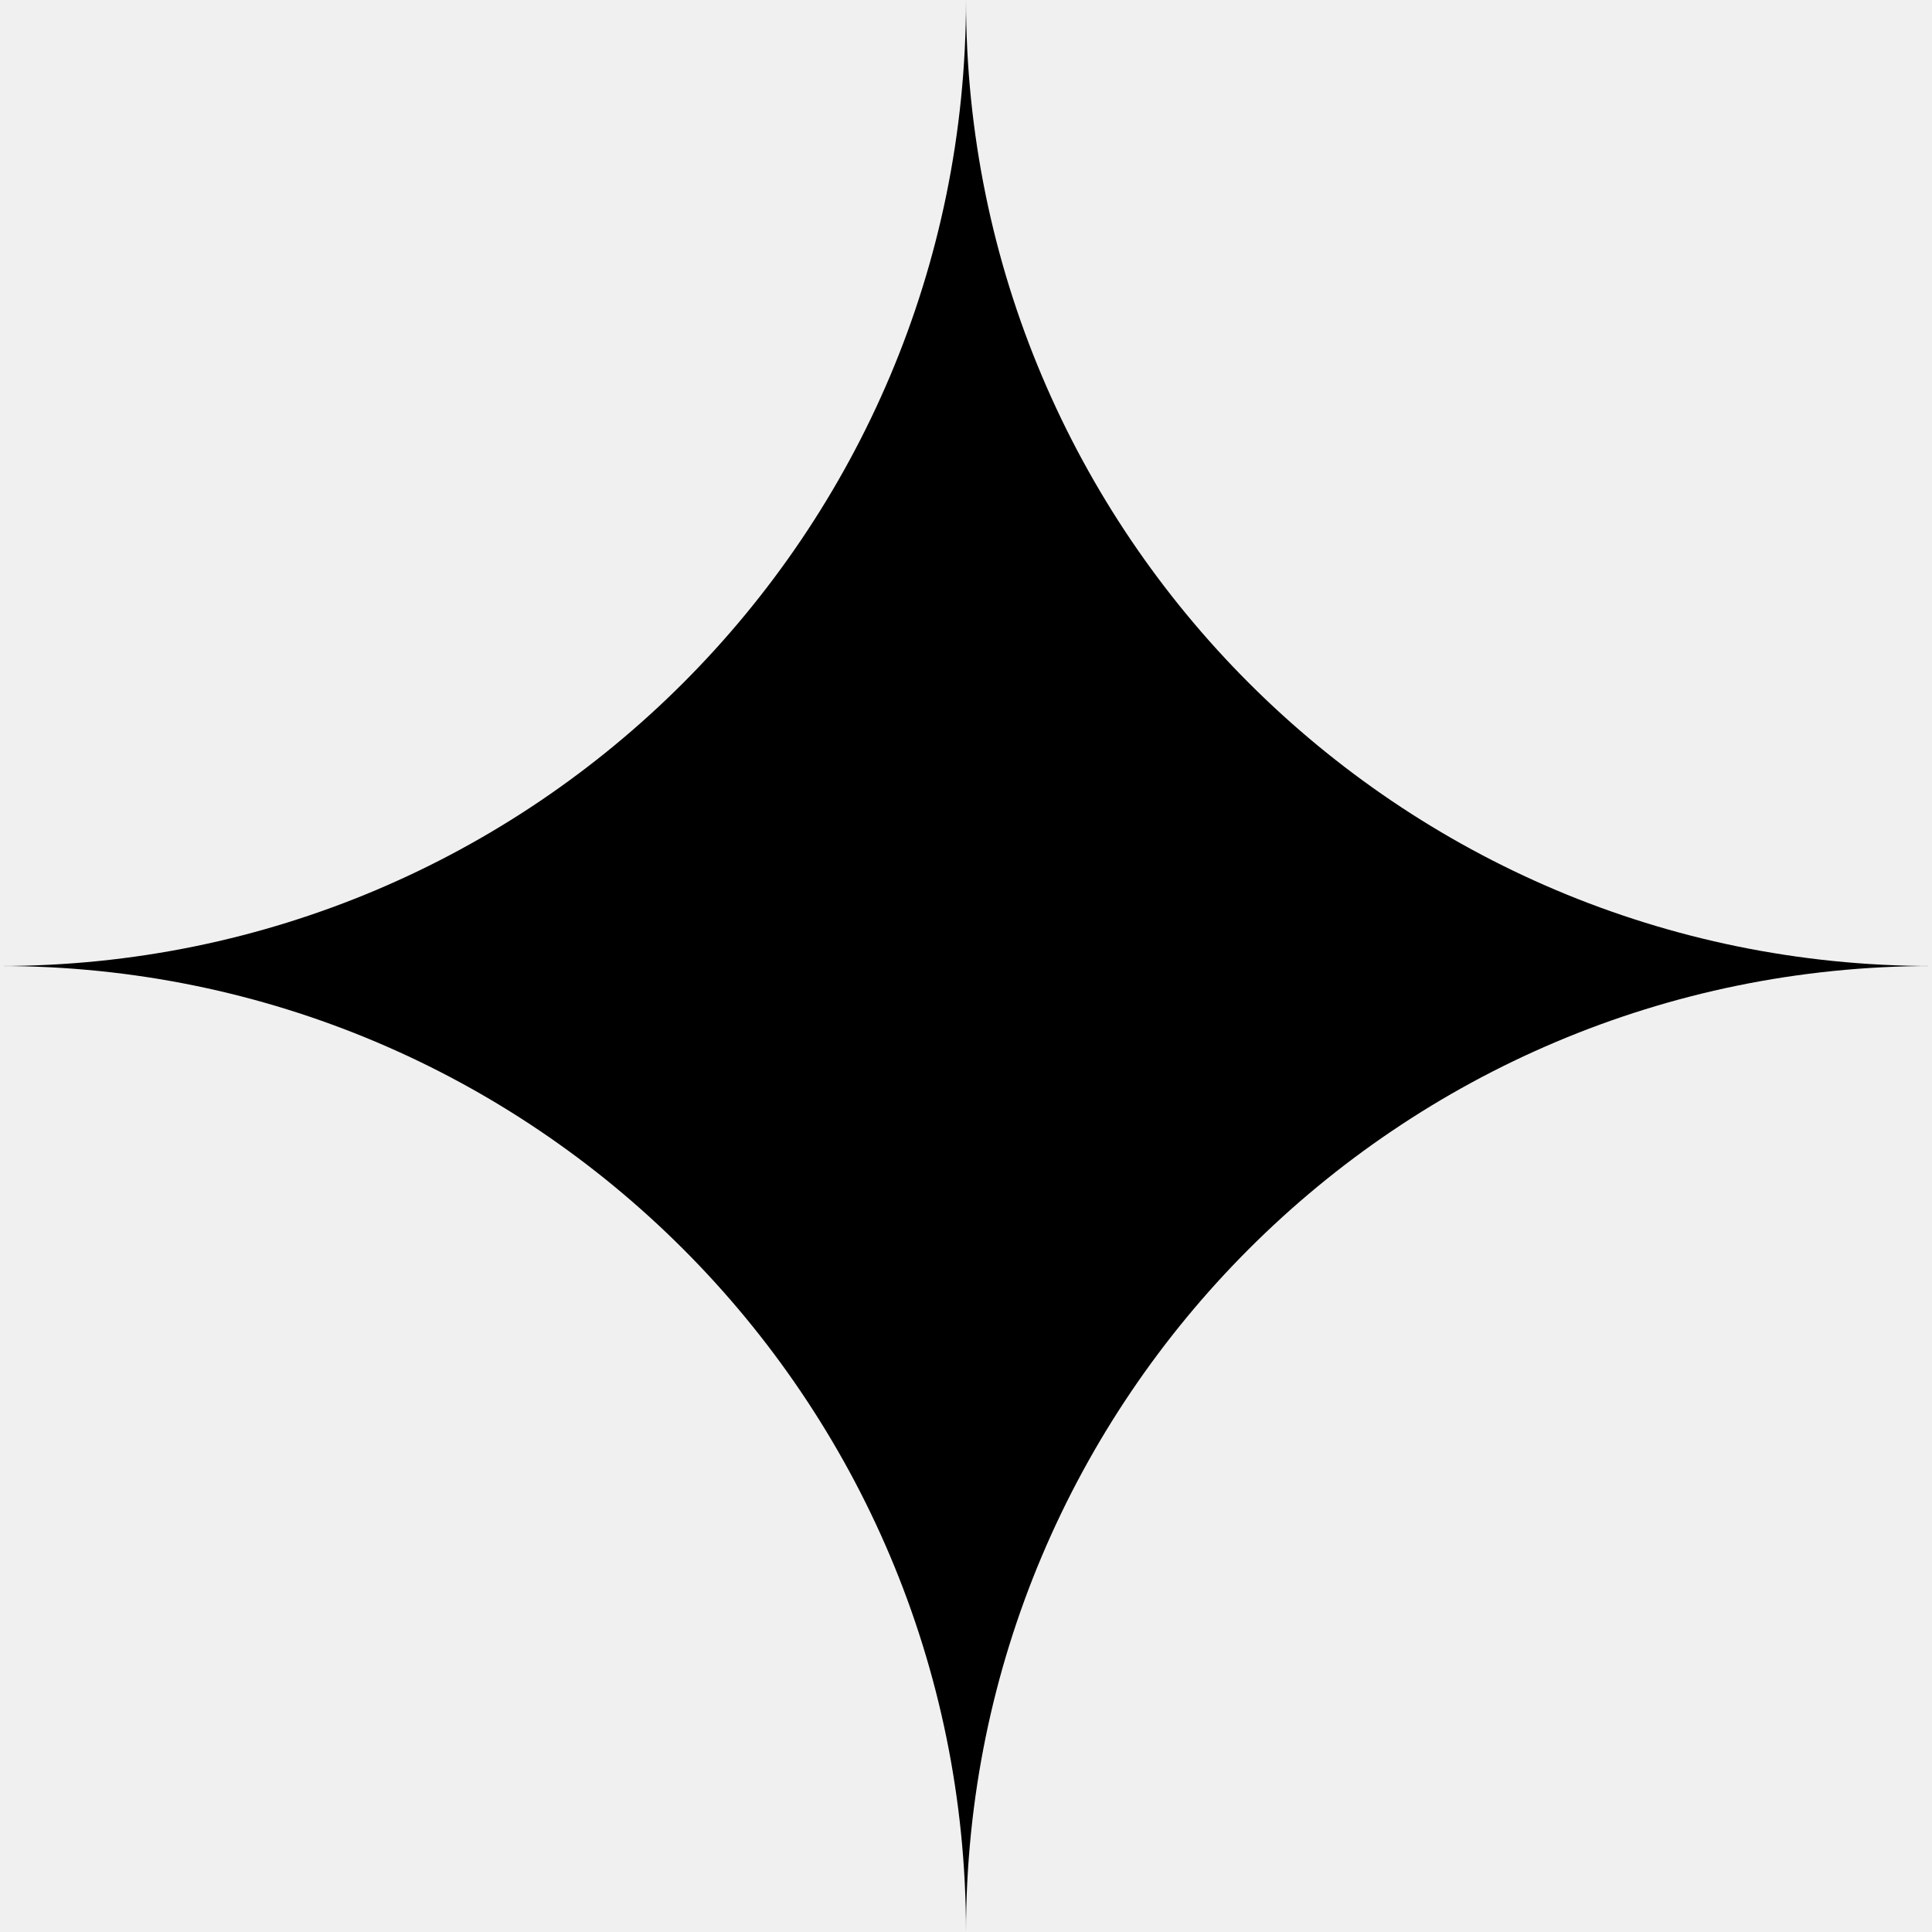
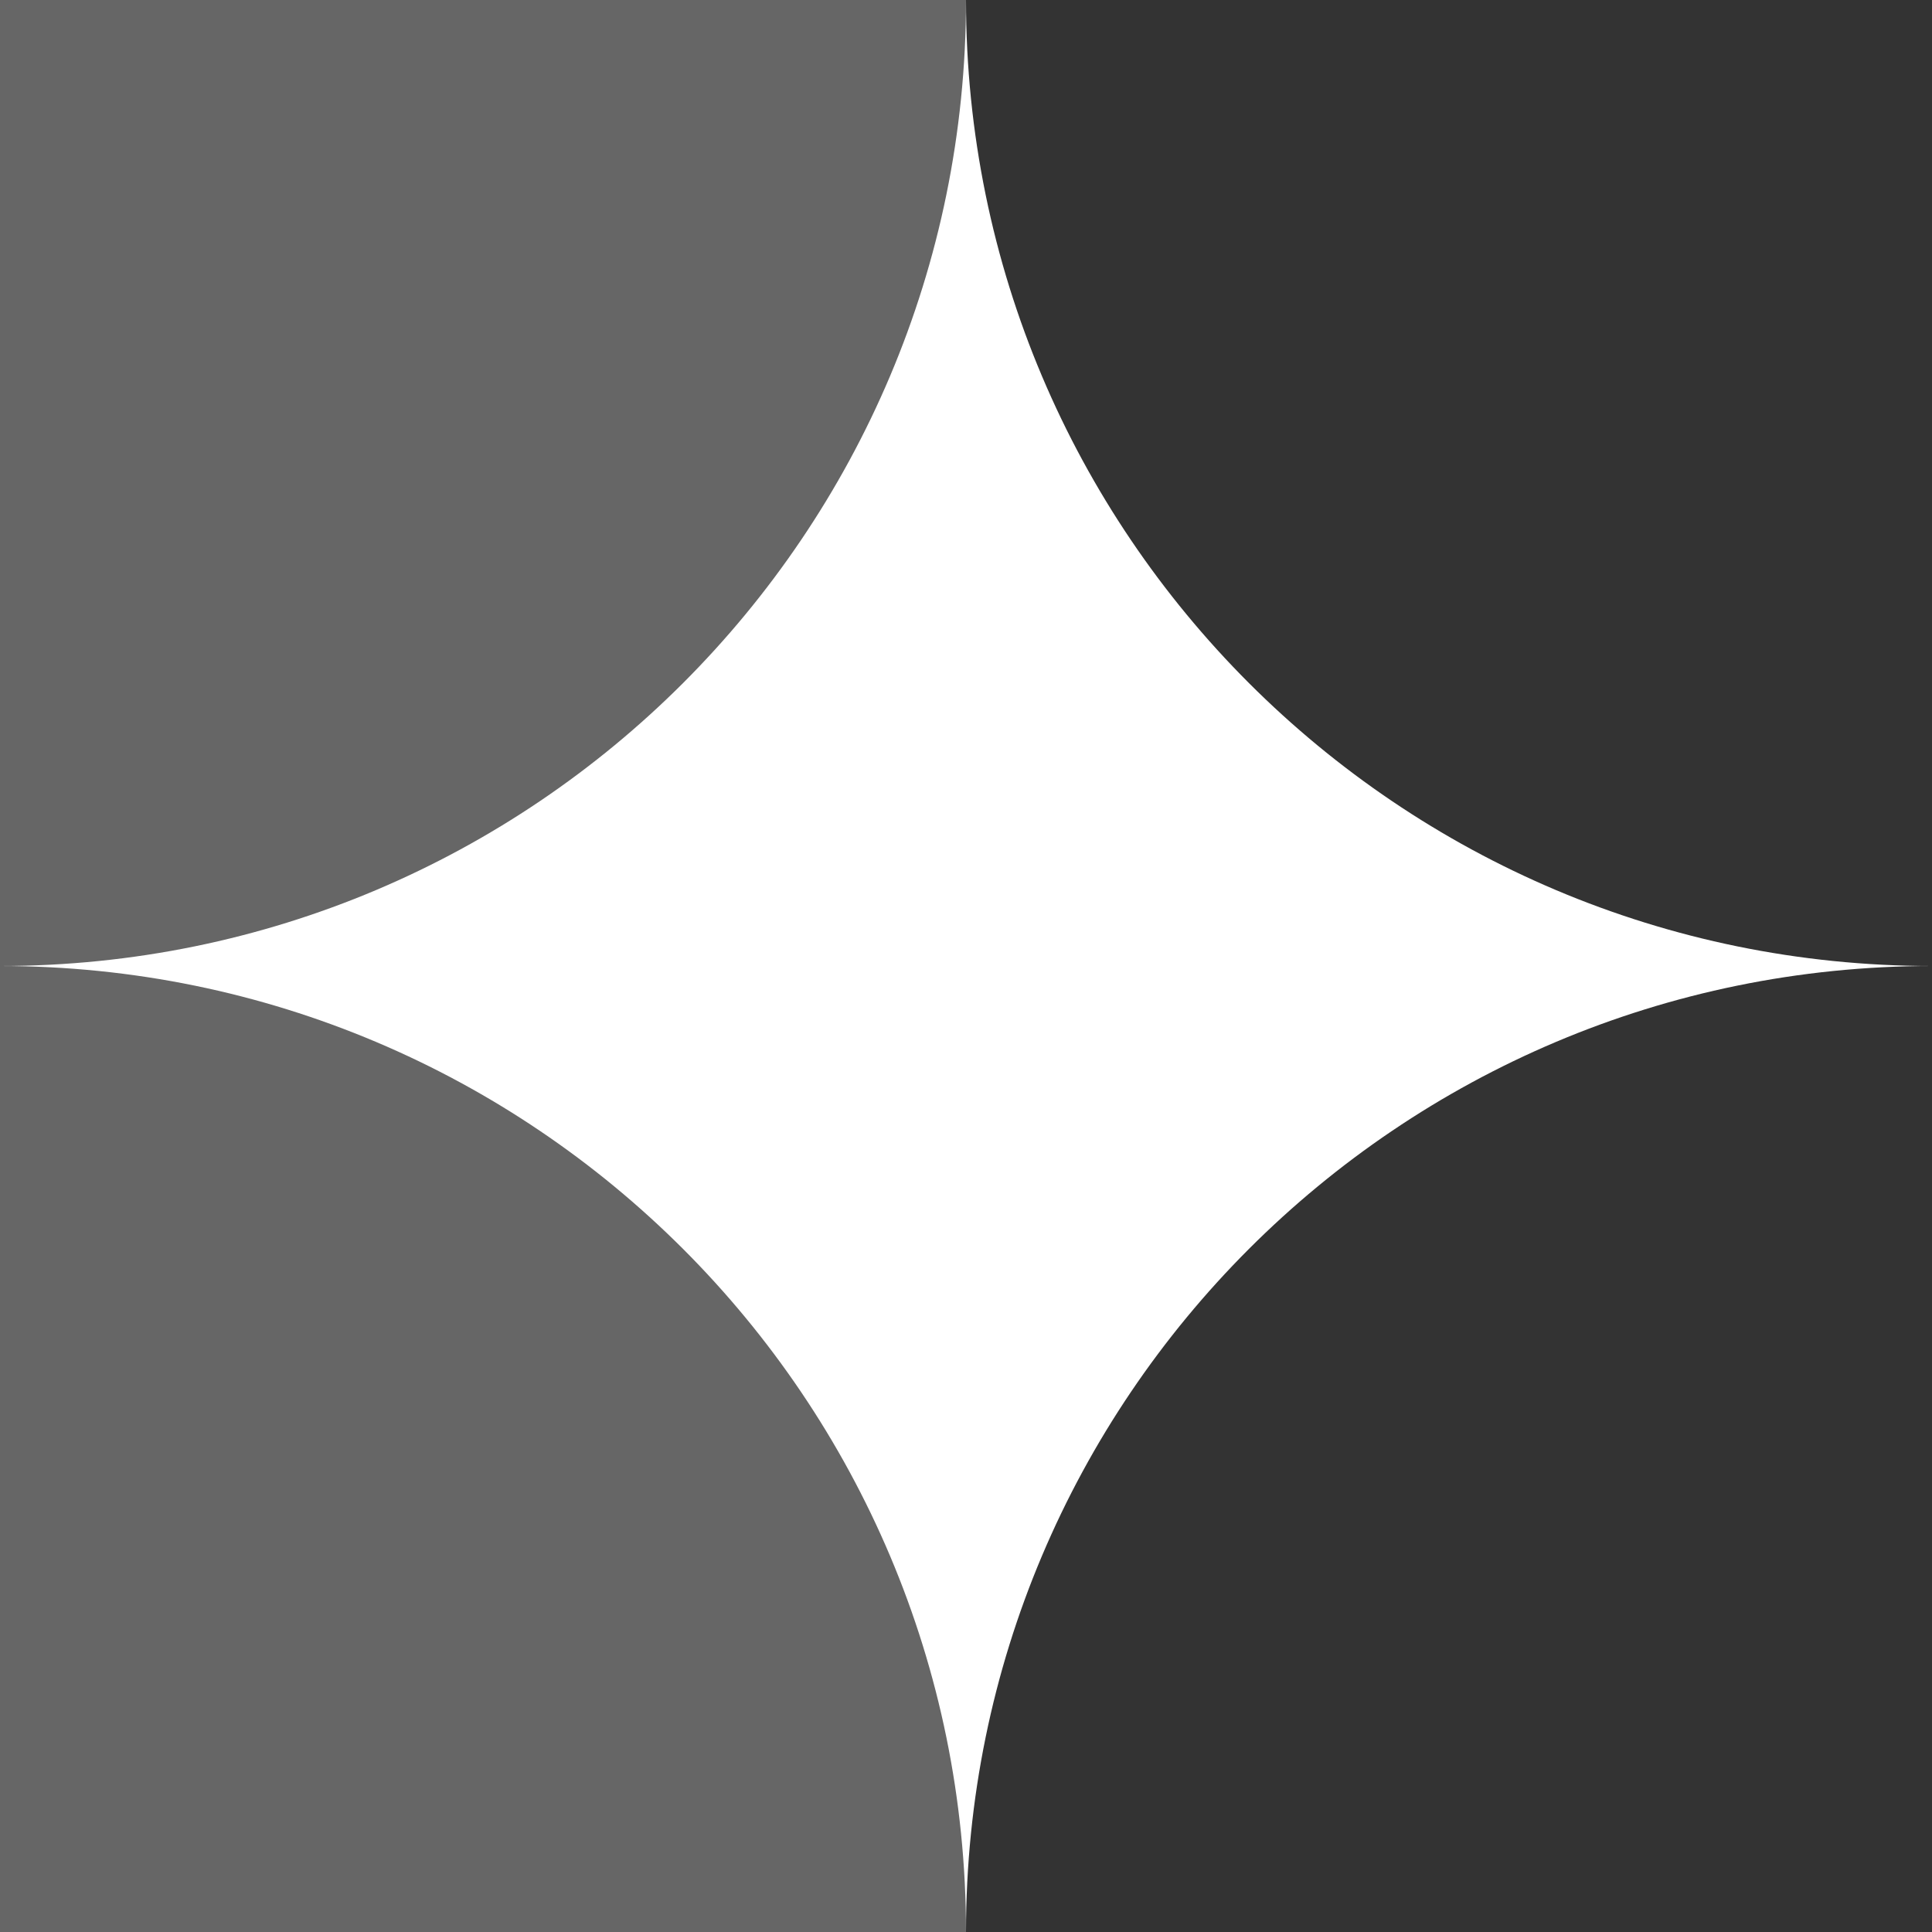
<svg xmlns="http://www.w3.org/2000/svg" viewBox="80 80 80 80" role="img" aria-label="MyQuiz.ai">
-   <path fill="#000000" d="M 120 80 A 40 40 0 0 0 160 120 A 40 40 0 0 0 120 160 A 40 40 0 0 0 80 120 A 40 40 0 0 0 120 80 Z" />
+   <rect x="80" y="80" width="40" height="80" fill="#666666" />
+   <rect x="120" y="80" width="40" height="80" fill="#333333" />
+   <path fill="#ffffff" d="M 120 80 A 40 40 0 0 0 160 120 A 40 40 0 0 0 120 160 A 40 40 0 0 0 80 120 A 40 40 0 0 0 120 80 Z" />
</svg>
